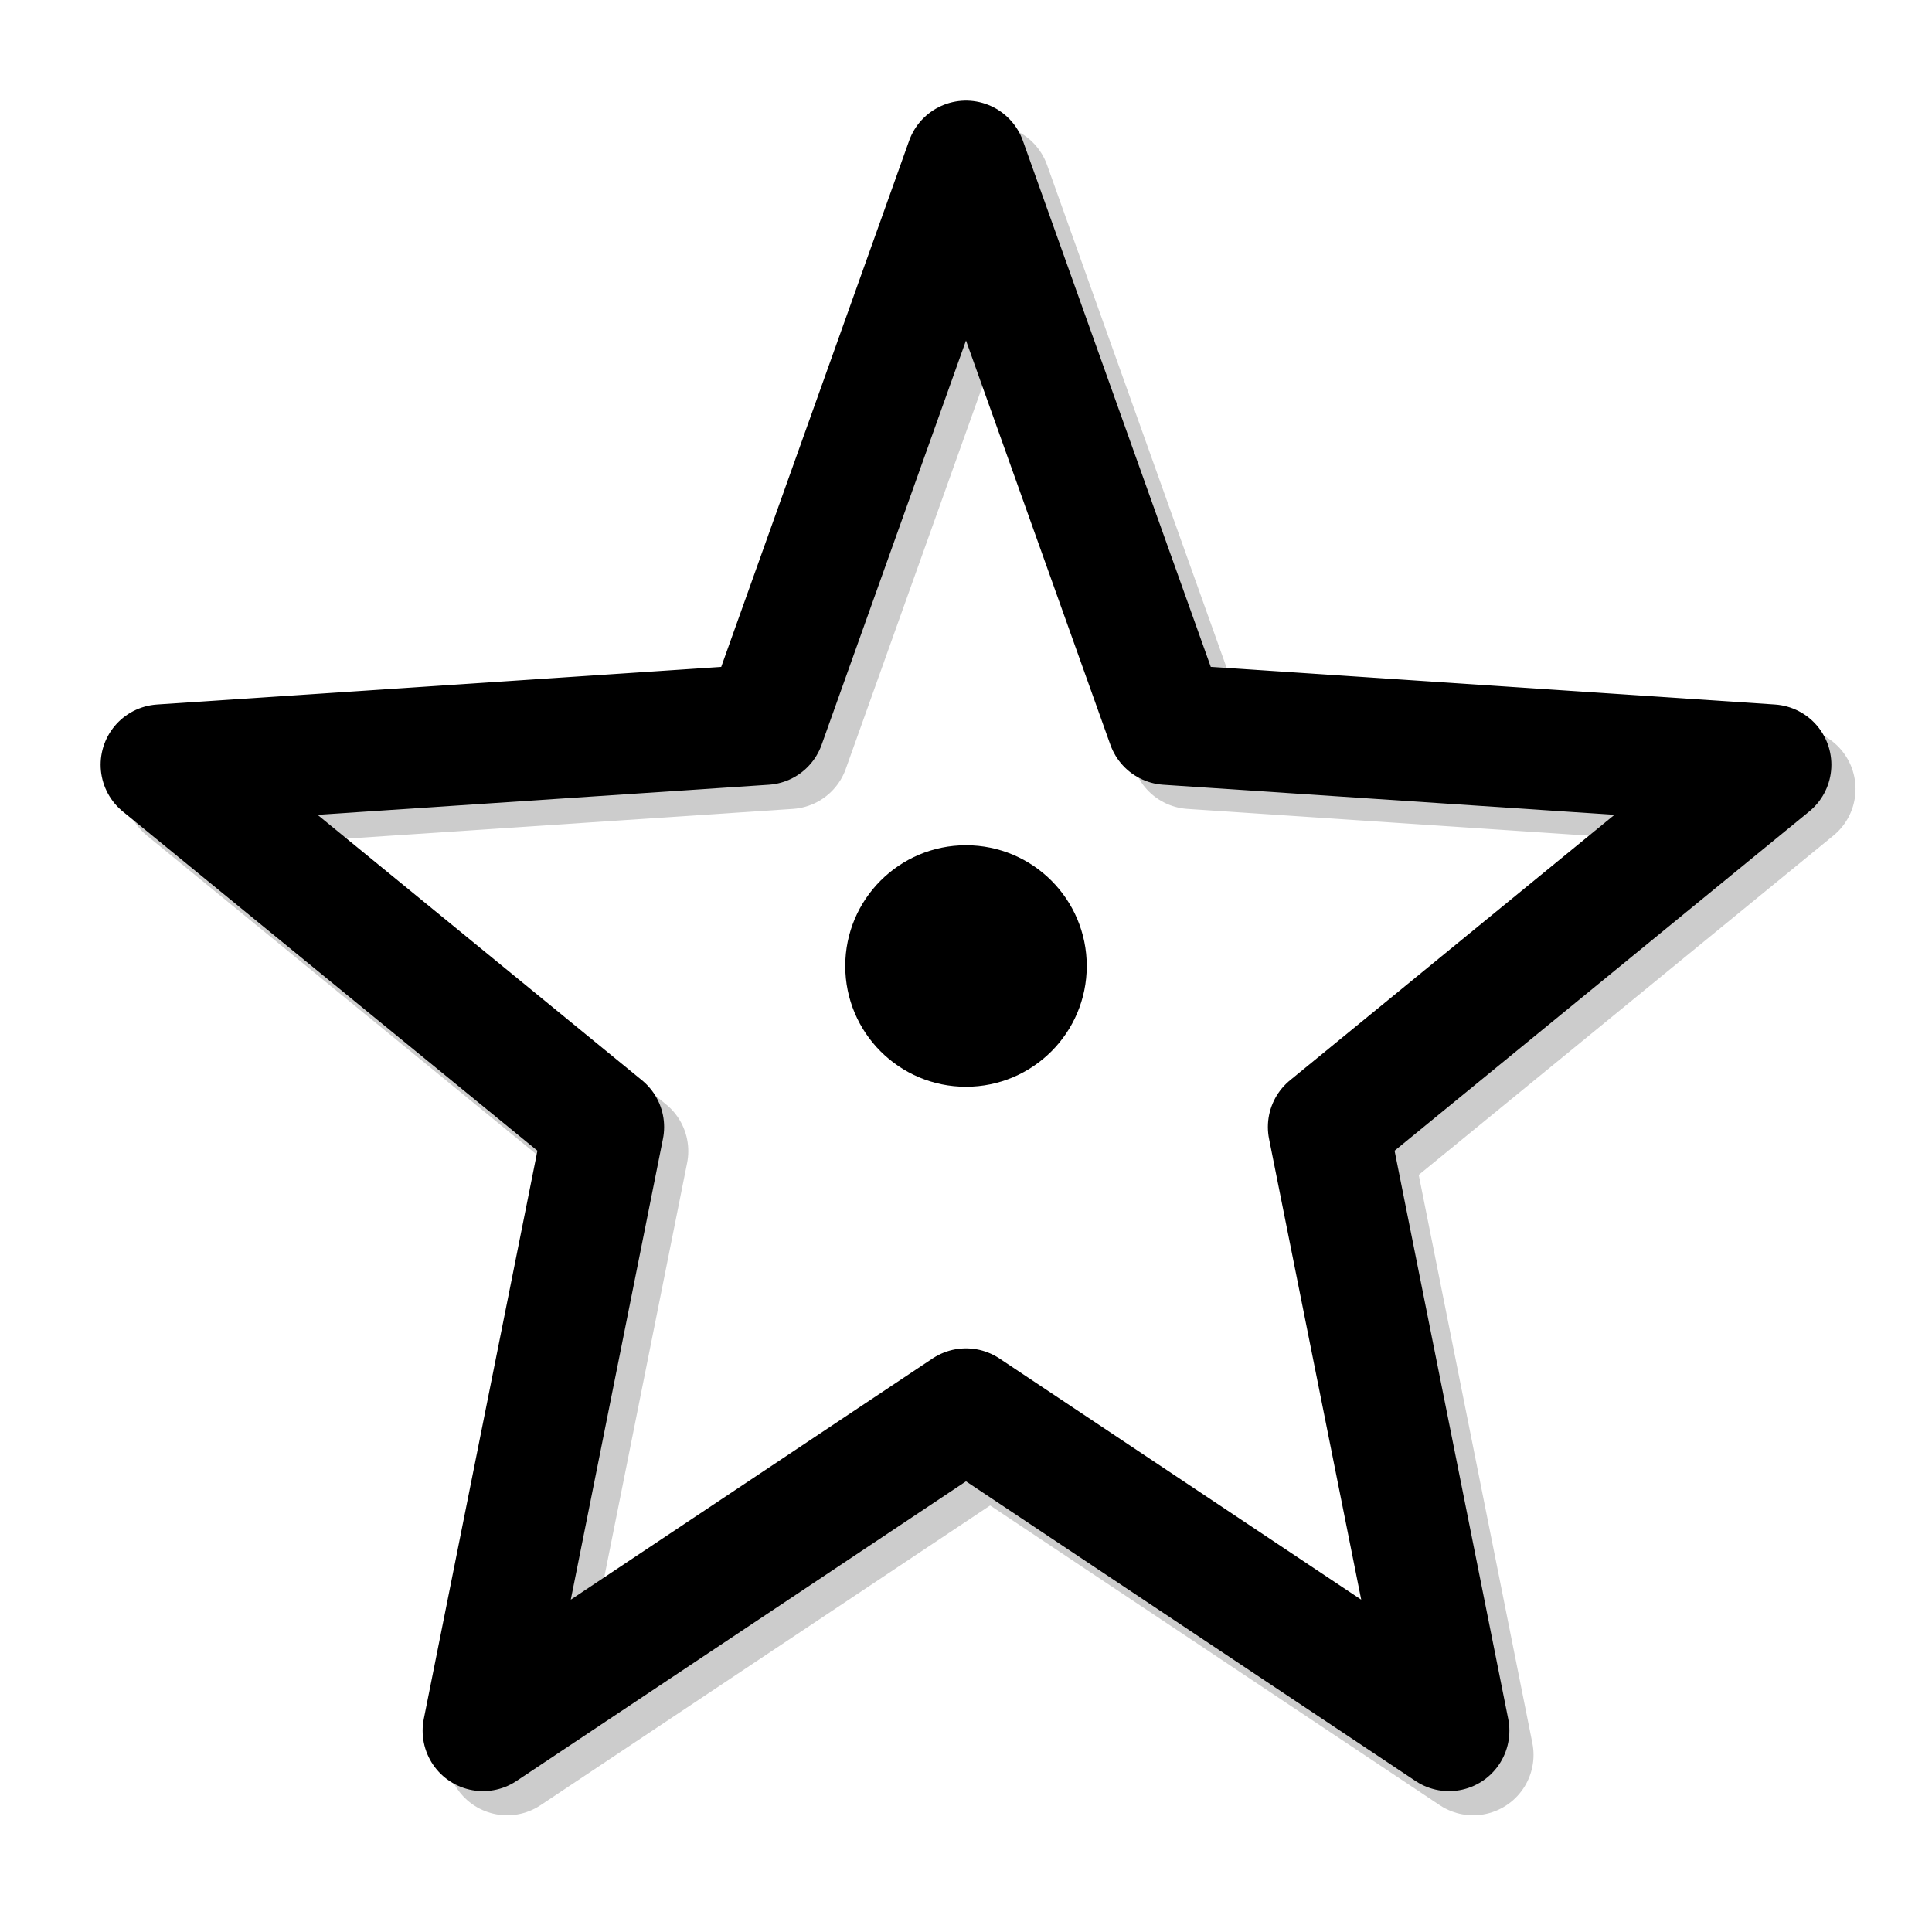
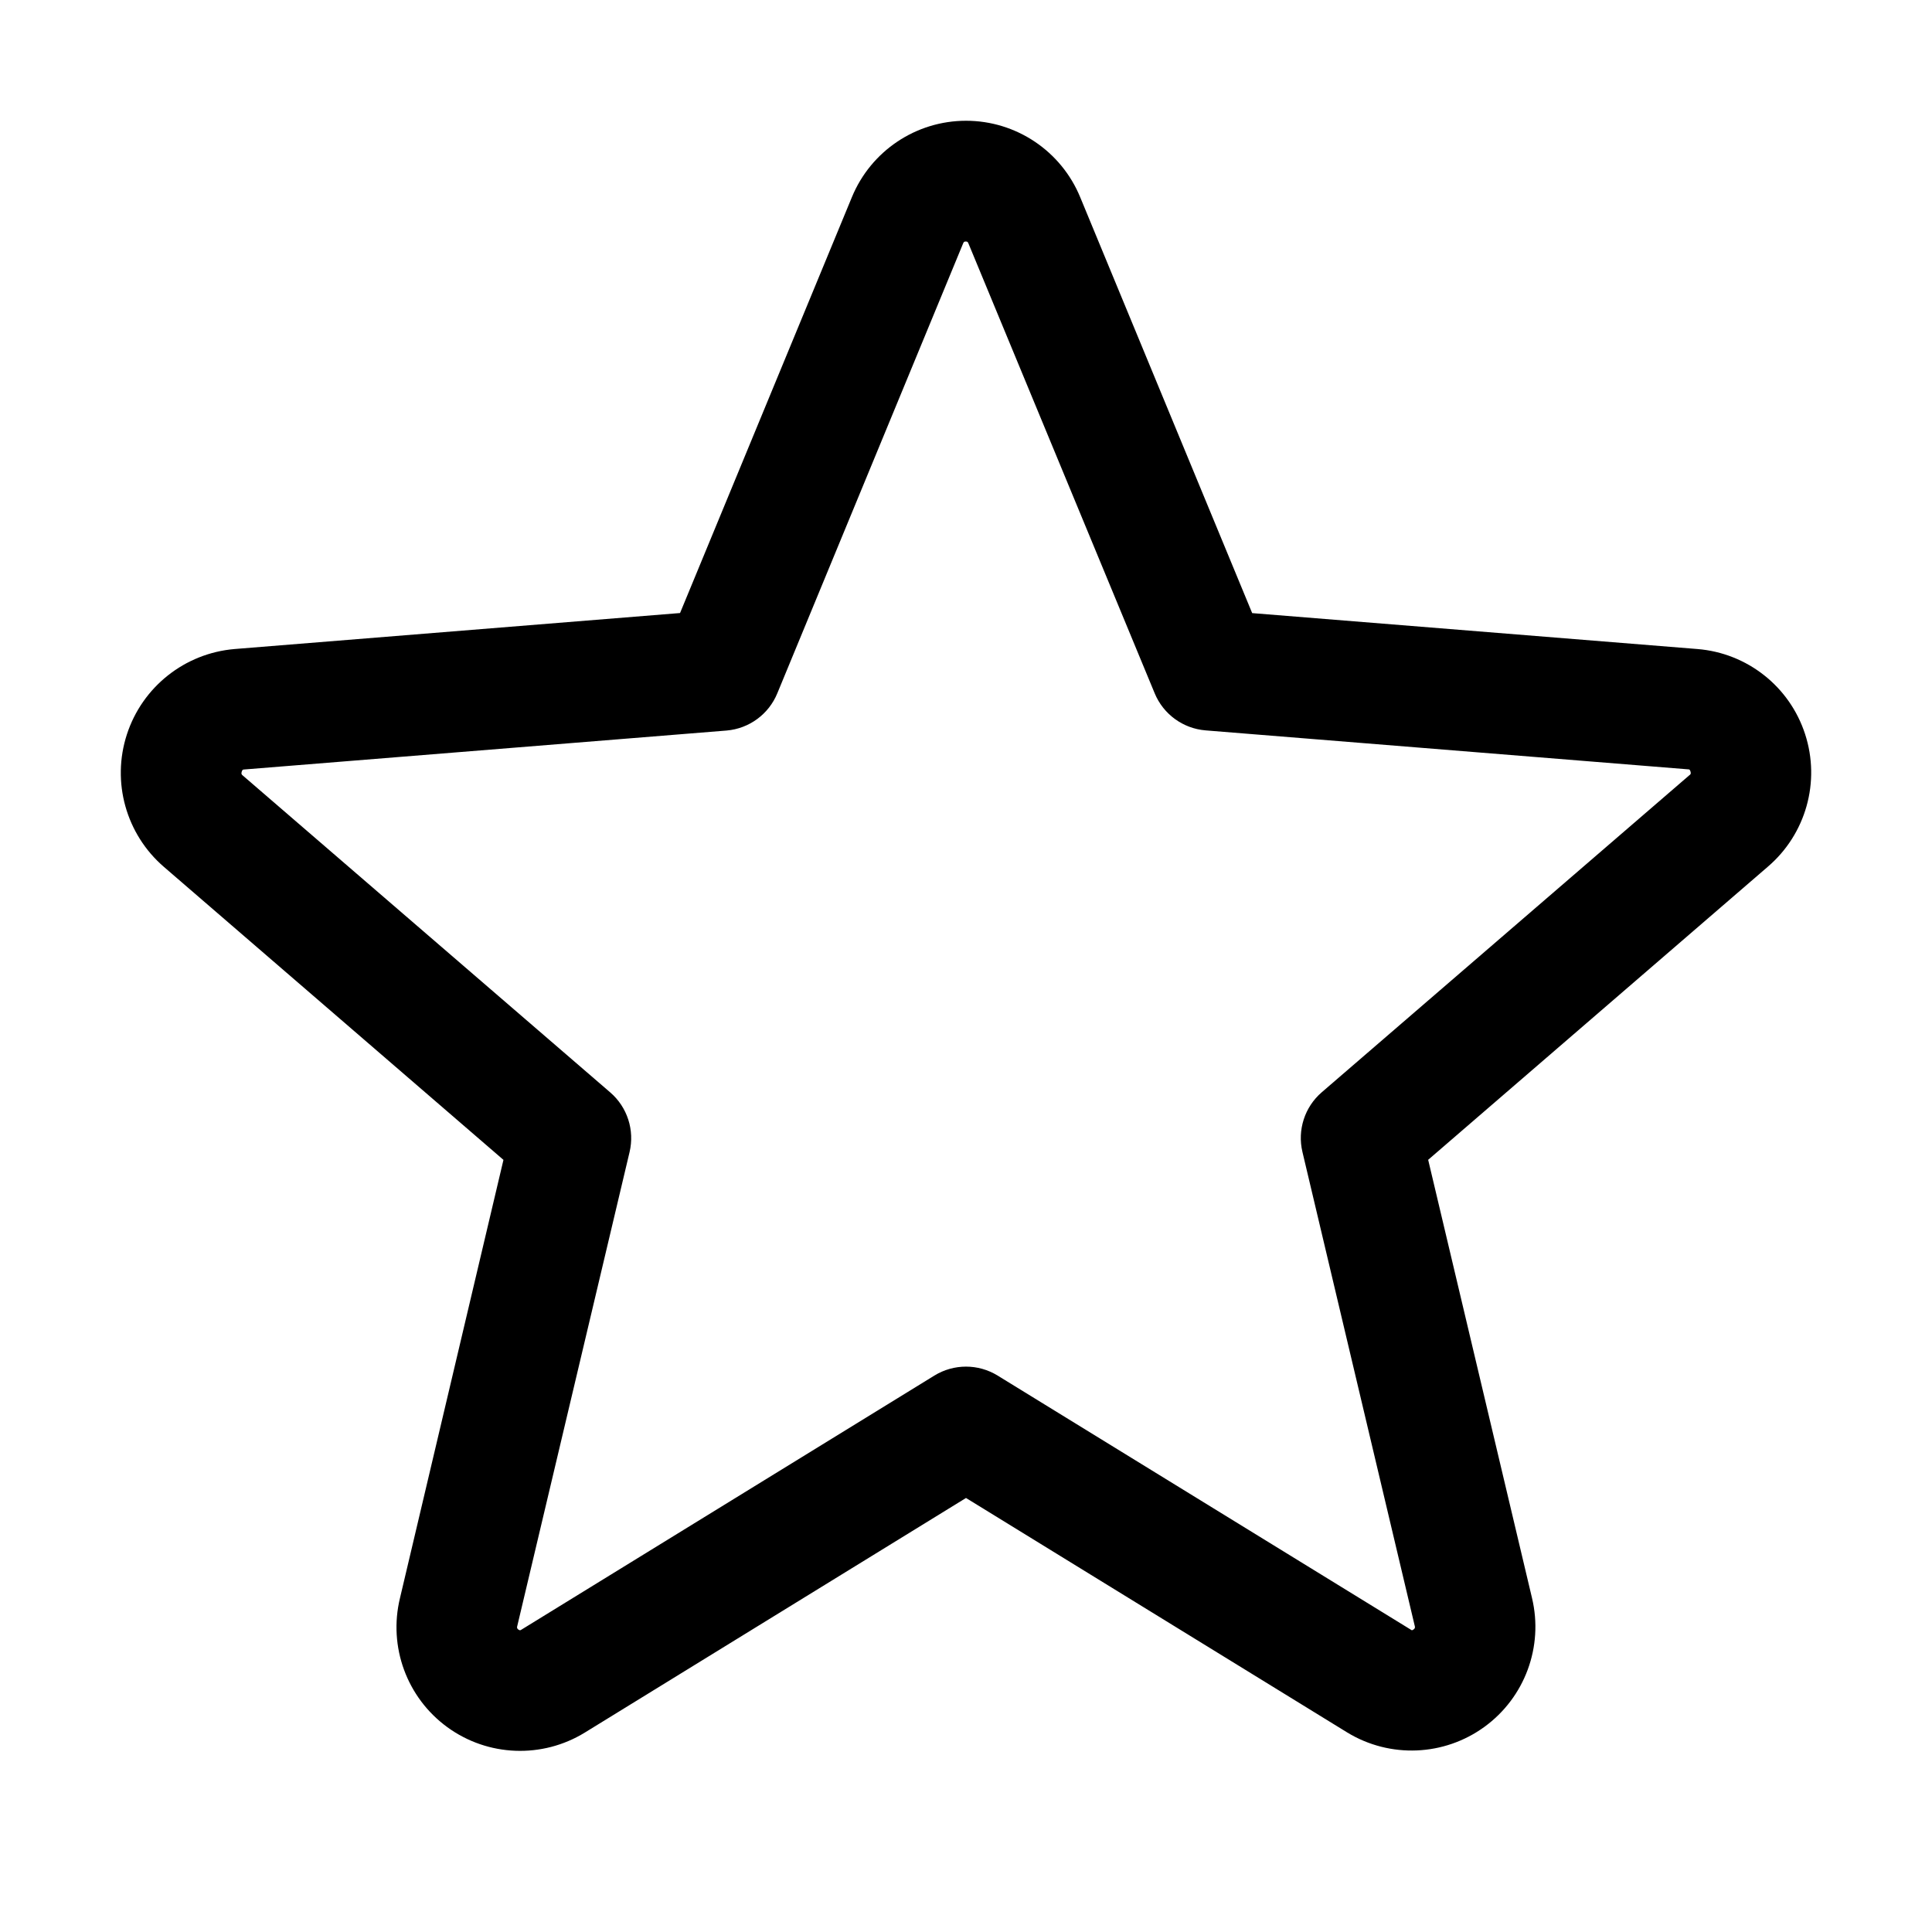
- <svg xmlns="http://www.w3.org/2000/svg" width="24" height="24" viewBox="0 0 24 24" fill="none">
-   <path d="M12 2L14.5 9L22 9.5L16.5 14L18 21.5L12 17.5L6 21.5L7.5 14L2 9.5L9.5 9Z" stroke="currentColor" stroke-width="1.5" stroke-linecap="round" stroke-linejoin="round" opacity="0.2" transform="translate(0.3, 0.3)" />
-   <path d="M12 2L14.5 9L22 9.5L16.5 14L18 21.5L12 17.5L6 21.5L7.5 14L2 9.5L9.5 9Z" stroke="currentColor" stroke-width="1.5" stroke-linecap="round" stroke-linejoin="round" />
-   <circle cx="12" cy="12" r="1.5" fill="currentColor" />
+ <svg xmlns="http://www.w3.org/2000/svg" viewBox="0 0 256 256" fill="none">
+   <path fill="currentColor" d="M239.18,97.26A16.38,16.38,0,0,0,224.92,86l-59-4.76L143.14,26.15a16.36,16.36,0,0,0-30.27,0L90.11,81.23,31.08,86a16.46,16.46,0,0,0-9.37,28.86l45,38.83L53,211.75a16.38,16.38,0,0,0,24.5,17.82L128,198.49l50.53,31.08A16.4,16.4,0,0,0,203,211.75l-13.76-58.07,45-38.83A16.43,16.43,0,0,0,239.18,97.26Zm-15.34,5.47-48.7,42a8,8,0,0,0-2.56,7.91l14.88,62.8a.37.37,0,0,1-.17.48c-.18.14-.23.11-.38,0l-54.72-33.65a8,8,0,0,0-8.38,0L69.09,215.94c-.15.09-.19.12-.38,0a.37.37,0,0,1-.17-.48l14.88-62.8a8,8,0,0,0-2.56-7.91l-48.7-42c-.12-.1-.23-.19-.13-.5s.18-.27.33-.29l63.92-5.16A8,8,0,0,0,103,91.86l24.62-59.61c.08-.17.11-.25.35-.25s.27.08.35.25L153,91.86a8,8,0,0,0,6.75,4.92l63.92,5.16c.15,0,.24,0,.33.29S224,102.63,223.84,102.73Z" />
</svg>
